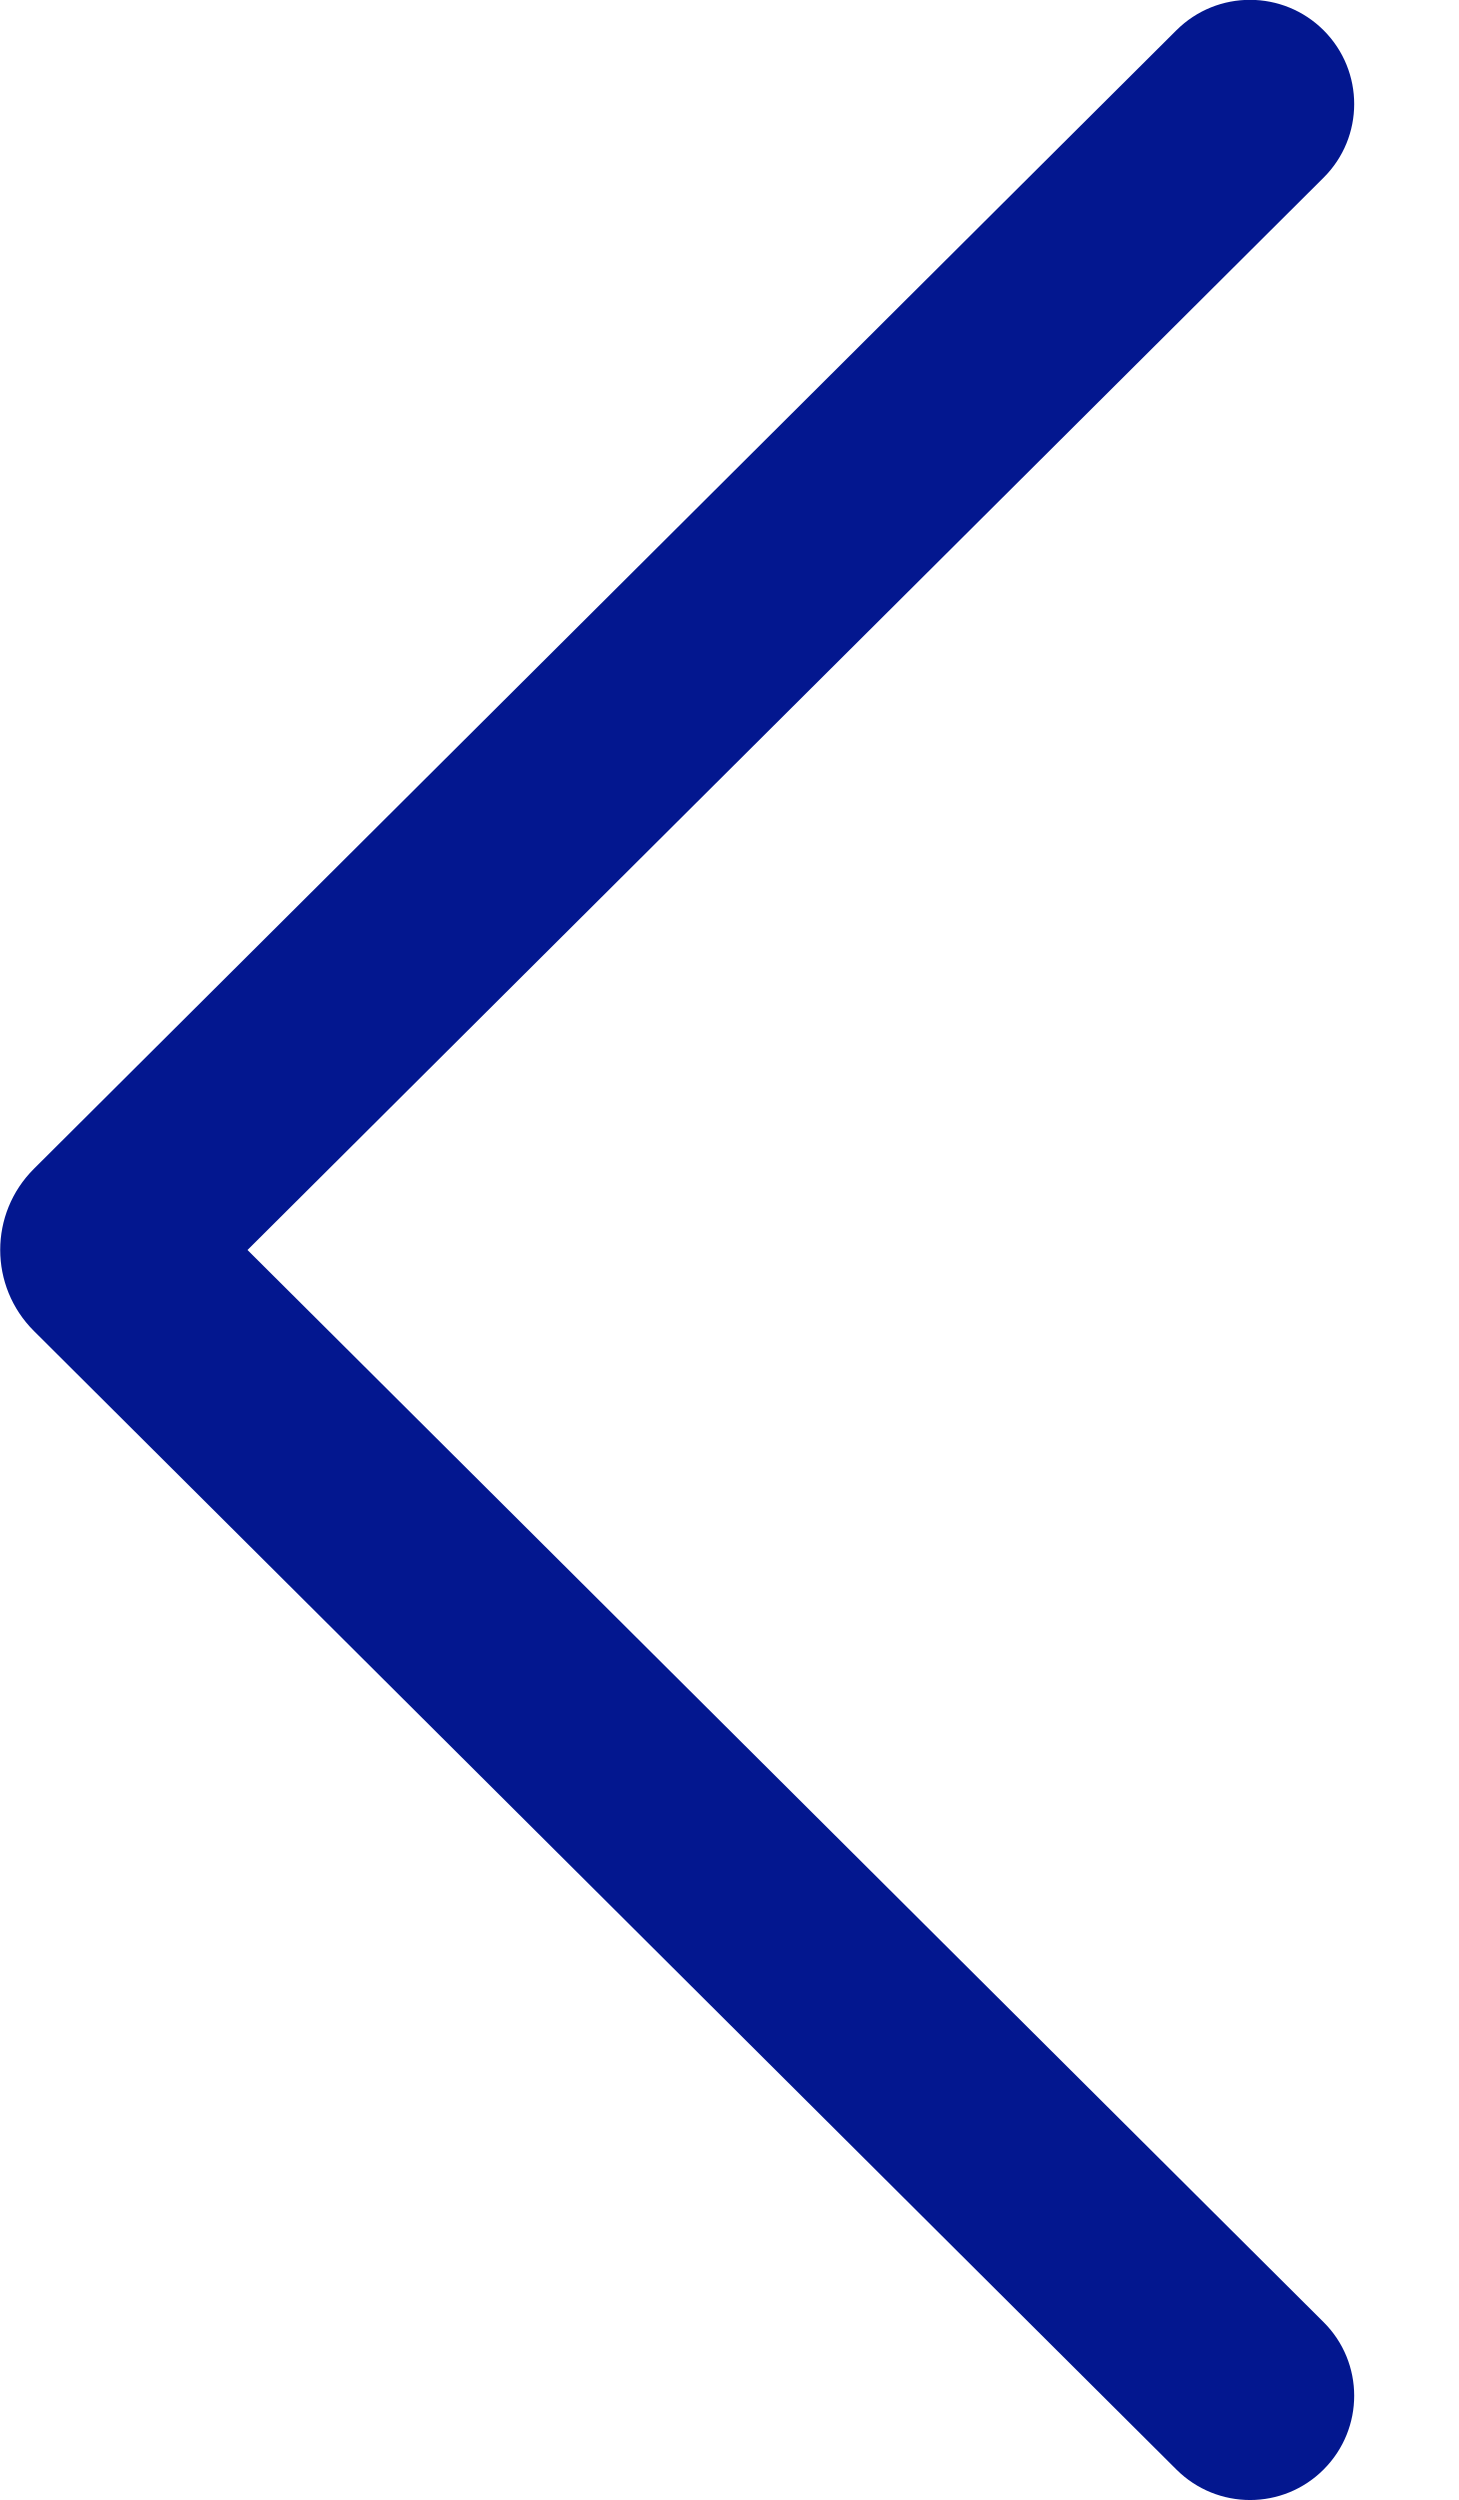
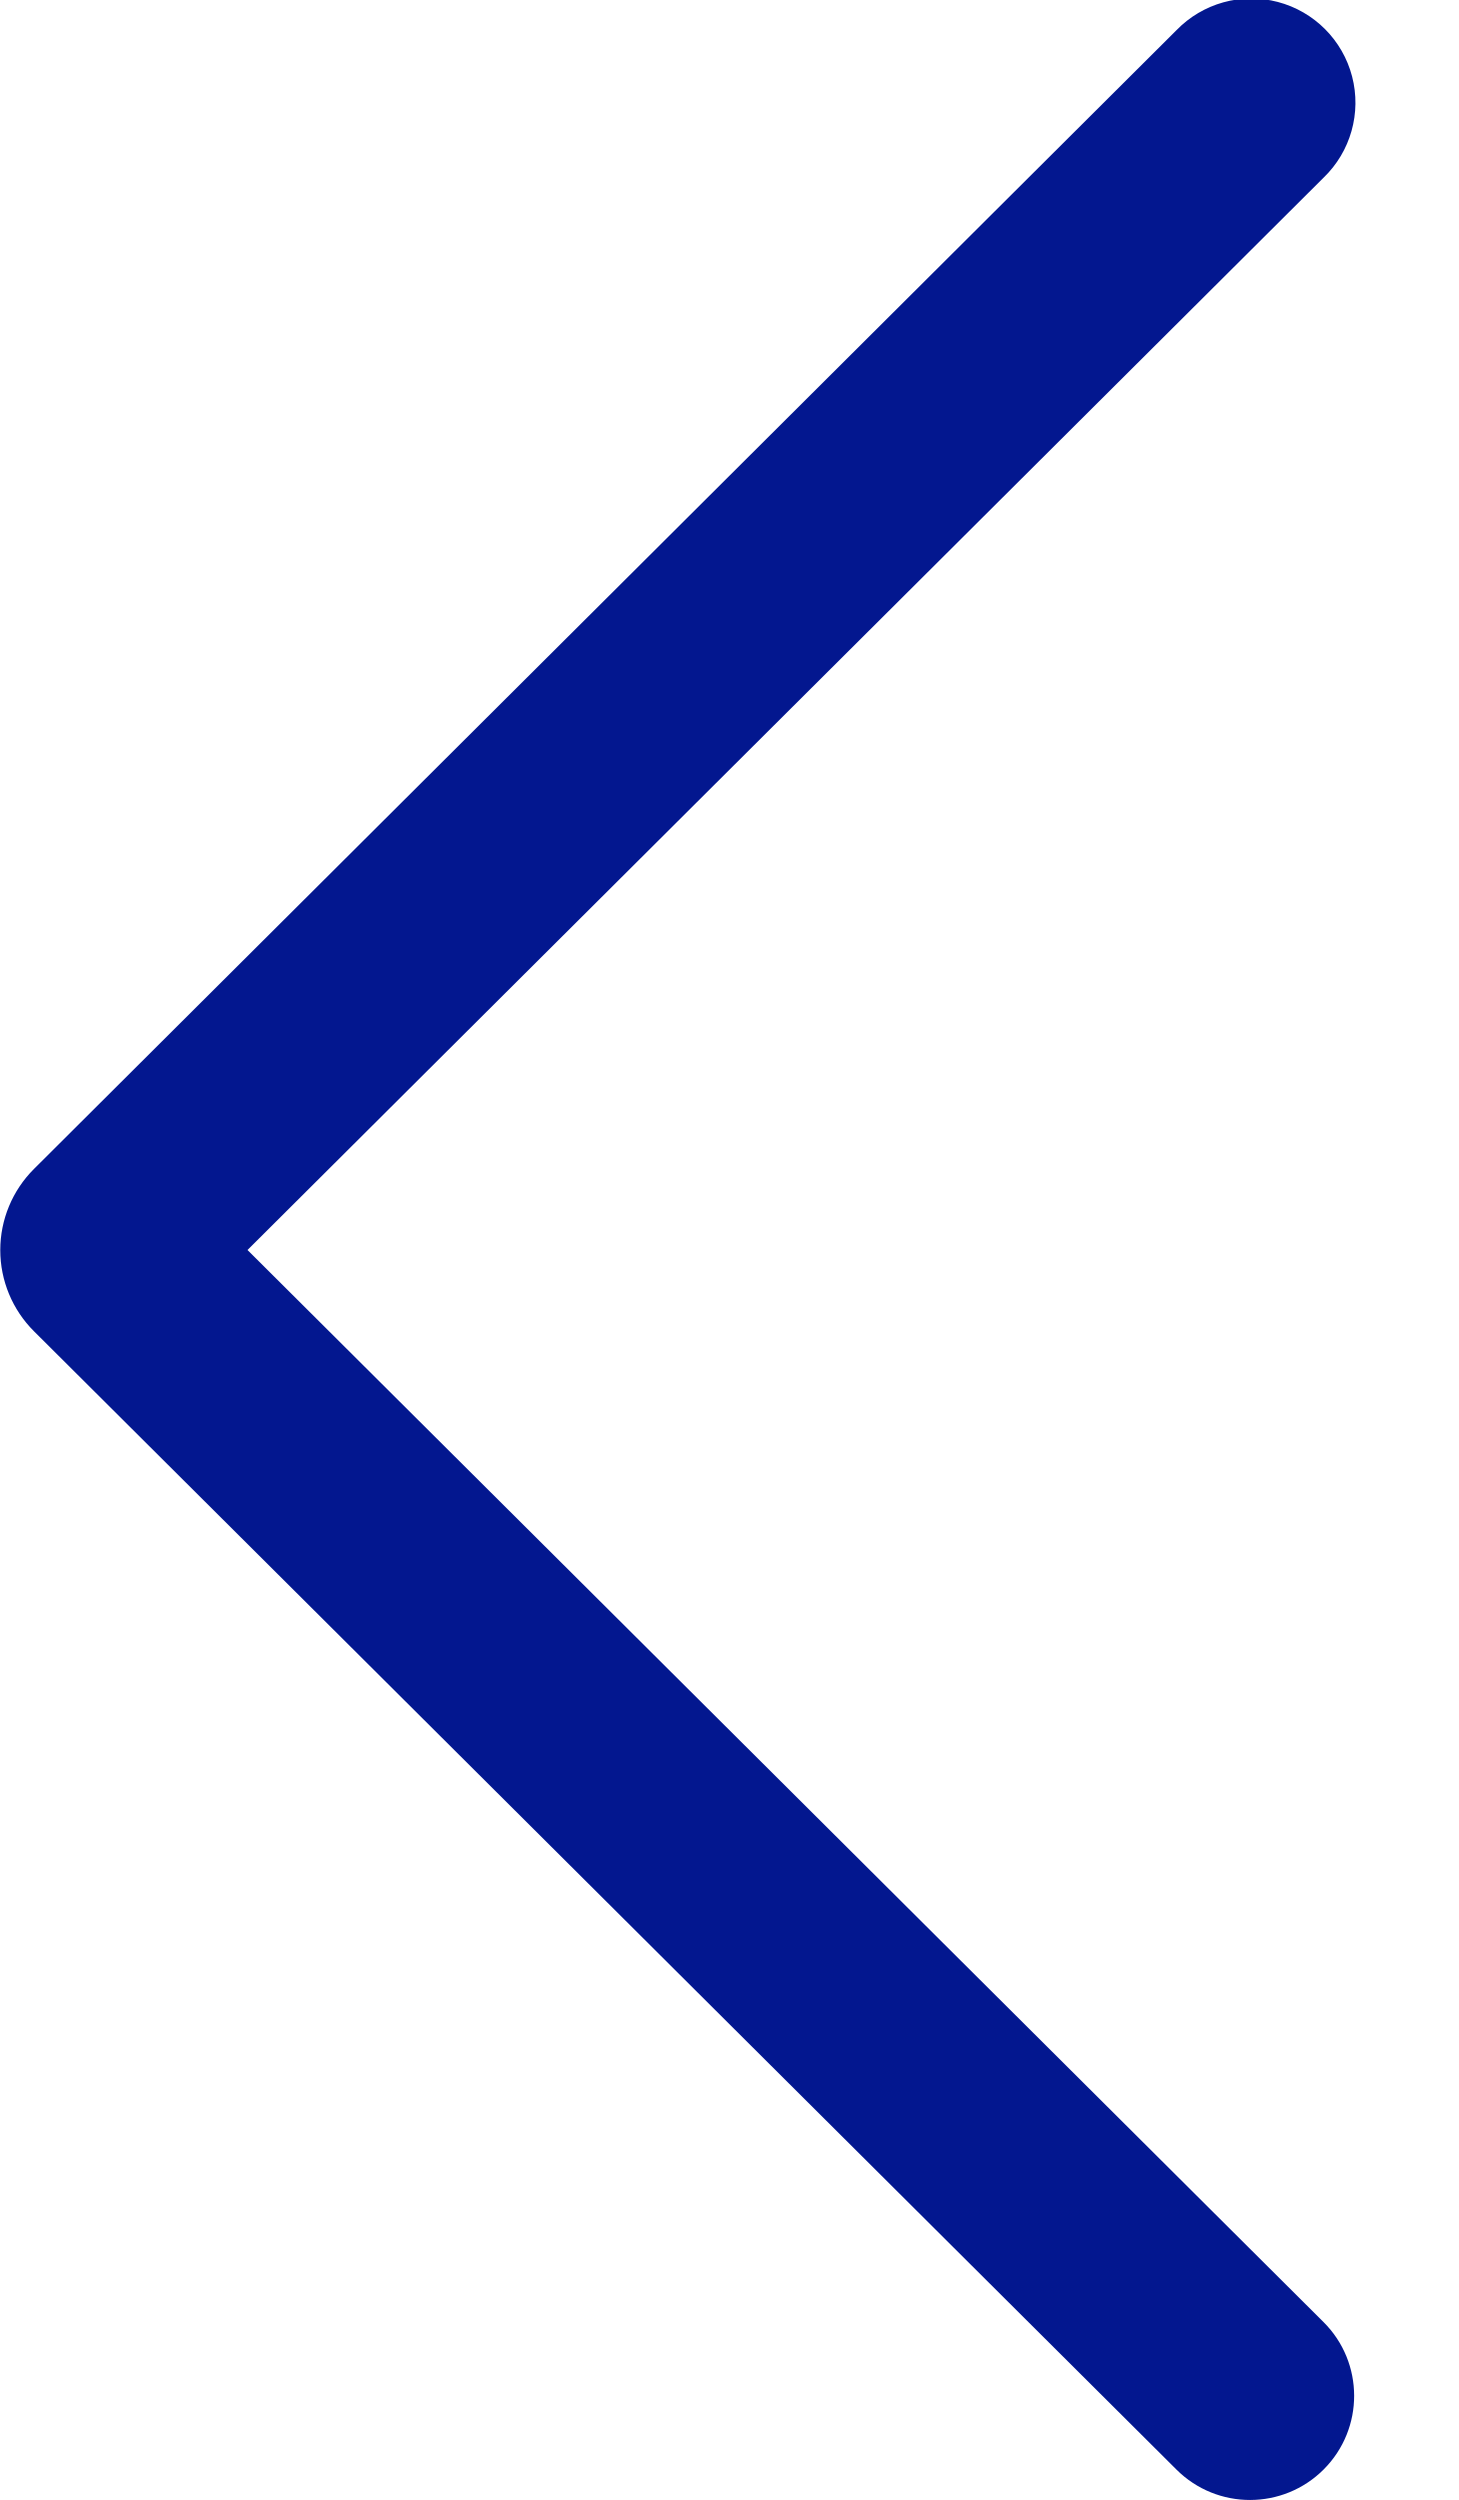
- <svg xmlns="http://www.w3.org/2000/svg" width="7" height="12" viewBox="0 0 7 12" fill="none">
-   <path d="M6.354 11.853C6.159 12.049 5.843 12.049 5.647 11.854L0.163 6.389C-0.053 6.174 -0.053 5.825 0.163 5.61L5.647 0.145C5.843 -0.05 6.159 -0.049 6.354 0.146C6.549 0.342 6.549 0.658 6.353 0.853L1.188 6L6.353 11.146C6.549 11.341 6.549 11.657 6.354 11.853Z" fill="#03178F" />
+ <svg xmlns="http://www.w3.org/2000/svg" width="7" height="12" fill="none">
+   <path d="M6.354 11.853a.5.5 0 01-.707.001L.163 6.39a.55.55 0 010-.779L5.647.145a.5.5 0 11.706.708L1.188 6l5.165 5.146a.5.5 0 01.001.707z" fill="#03178F" />
</svg>
